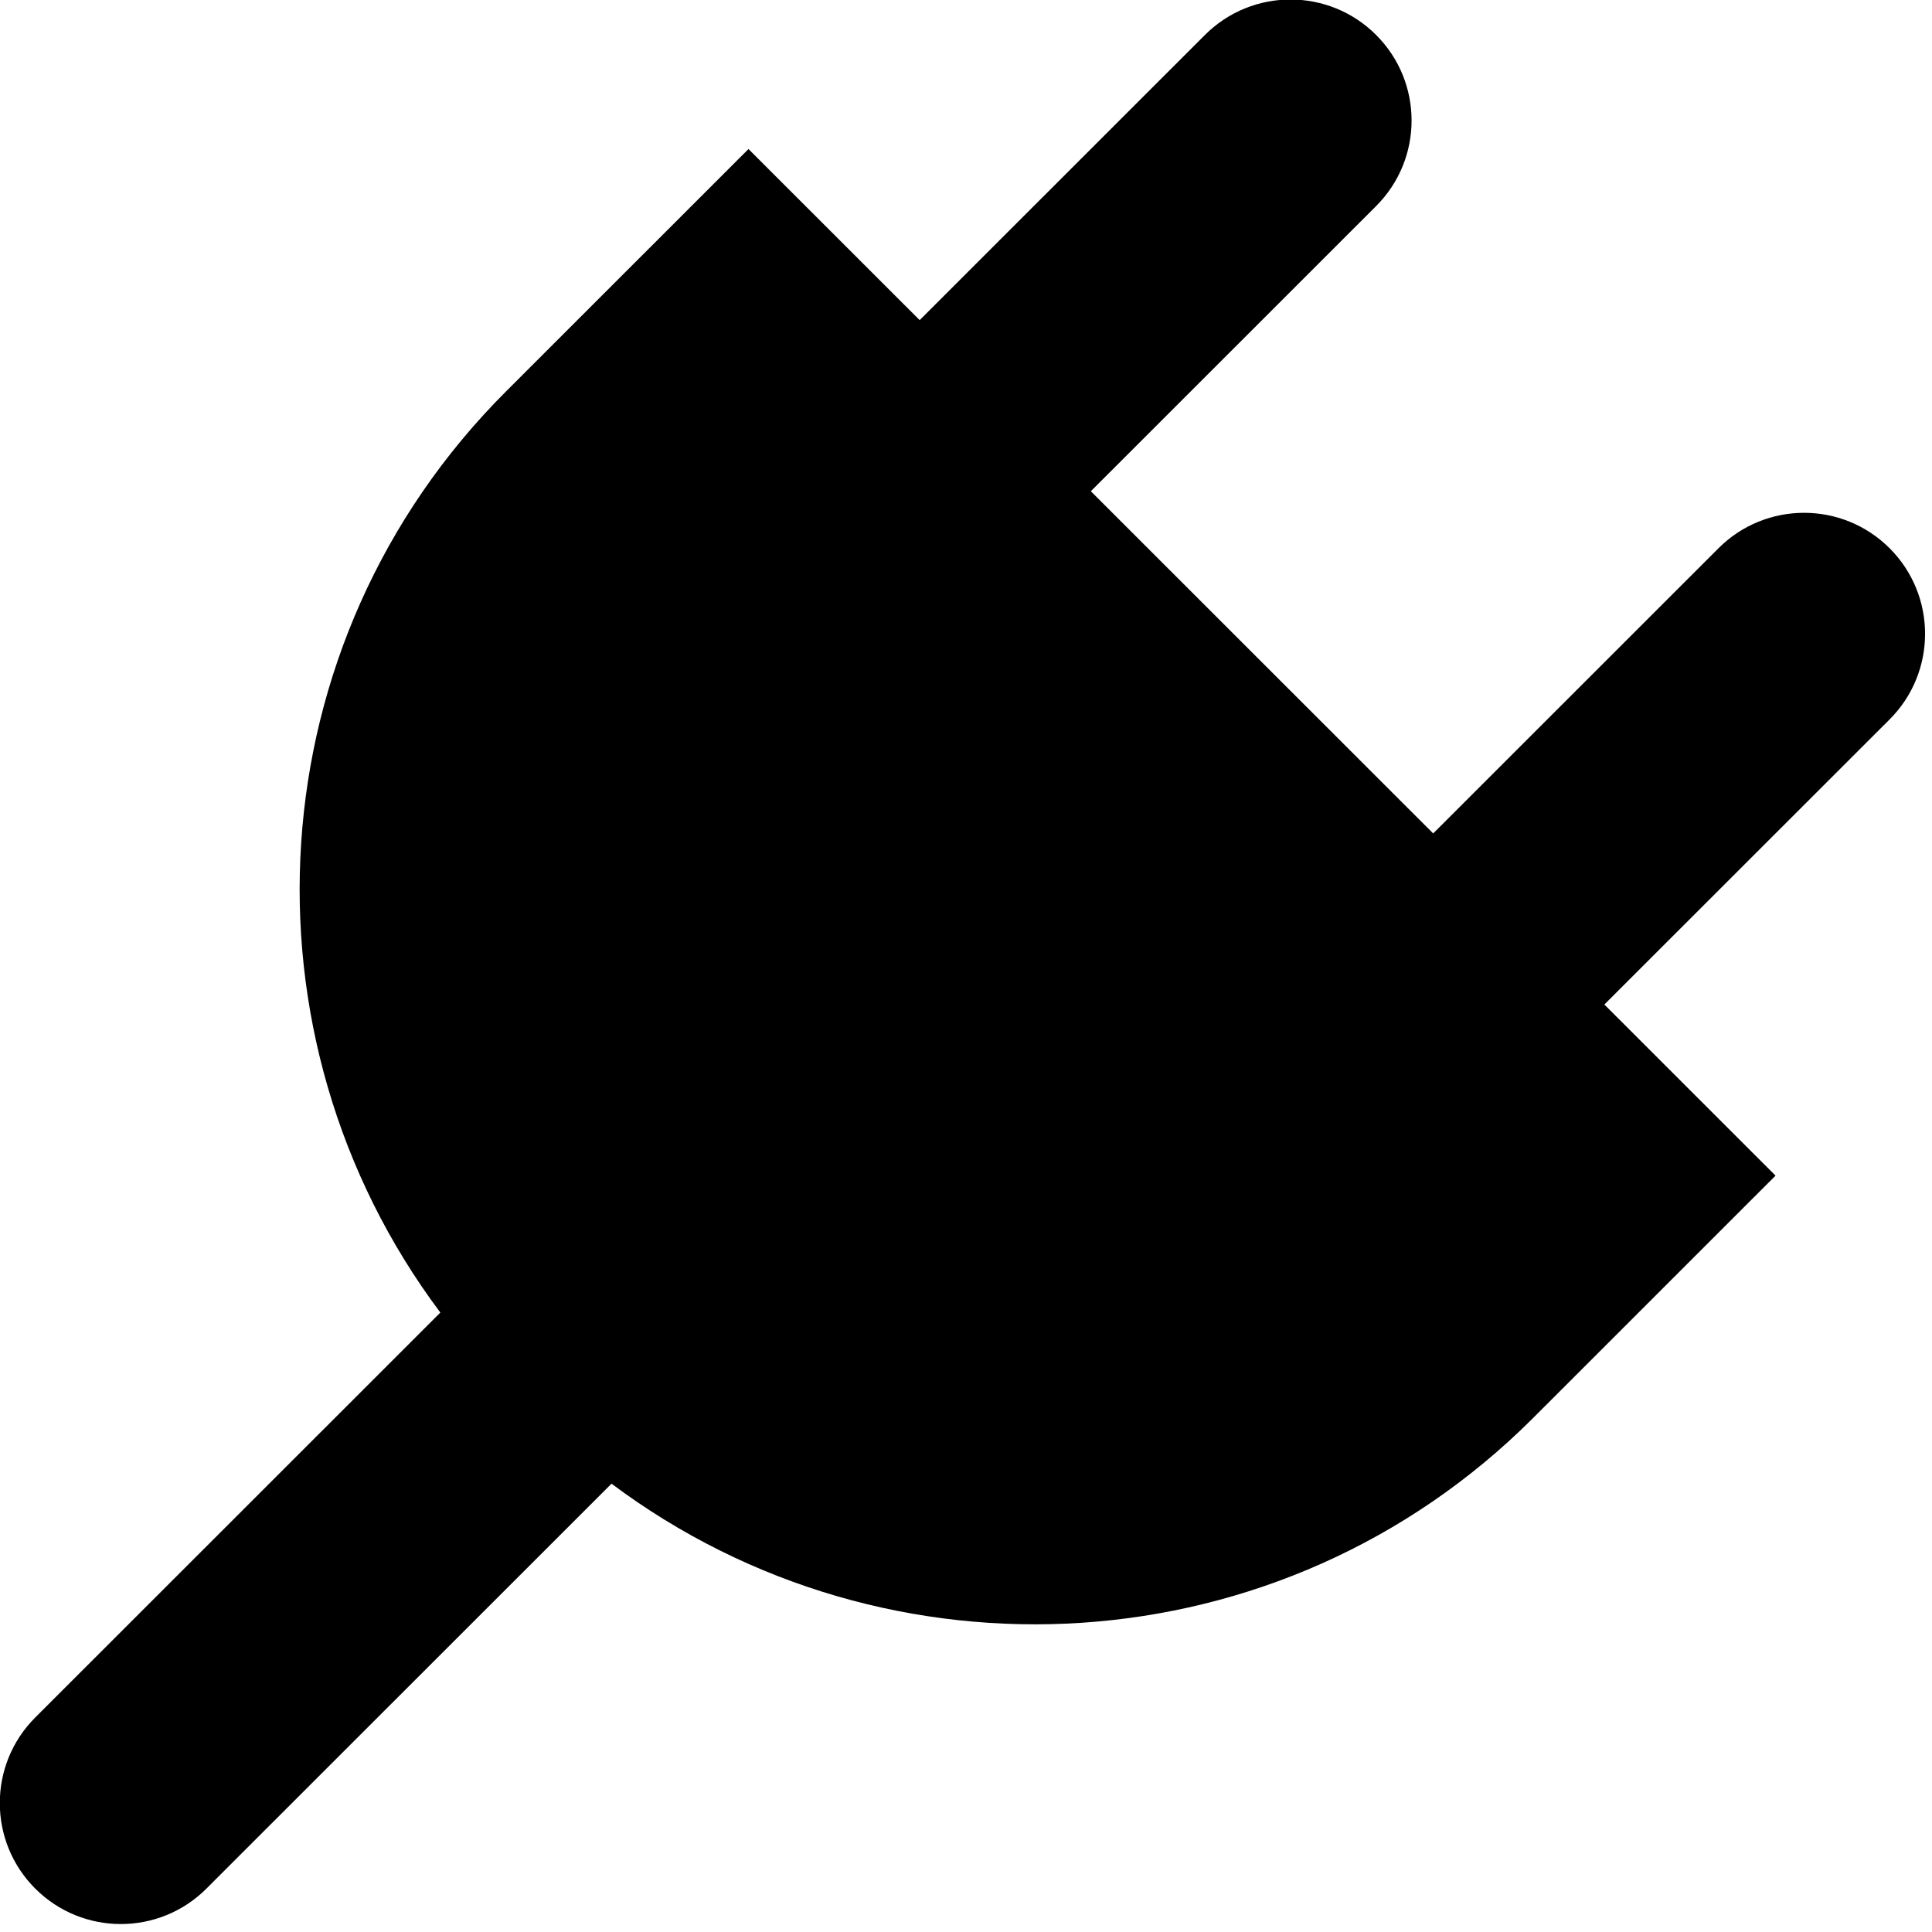
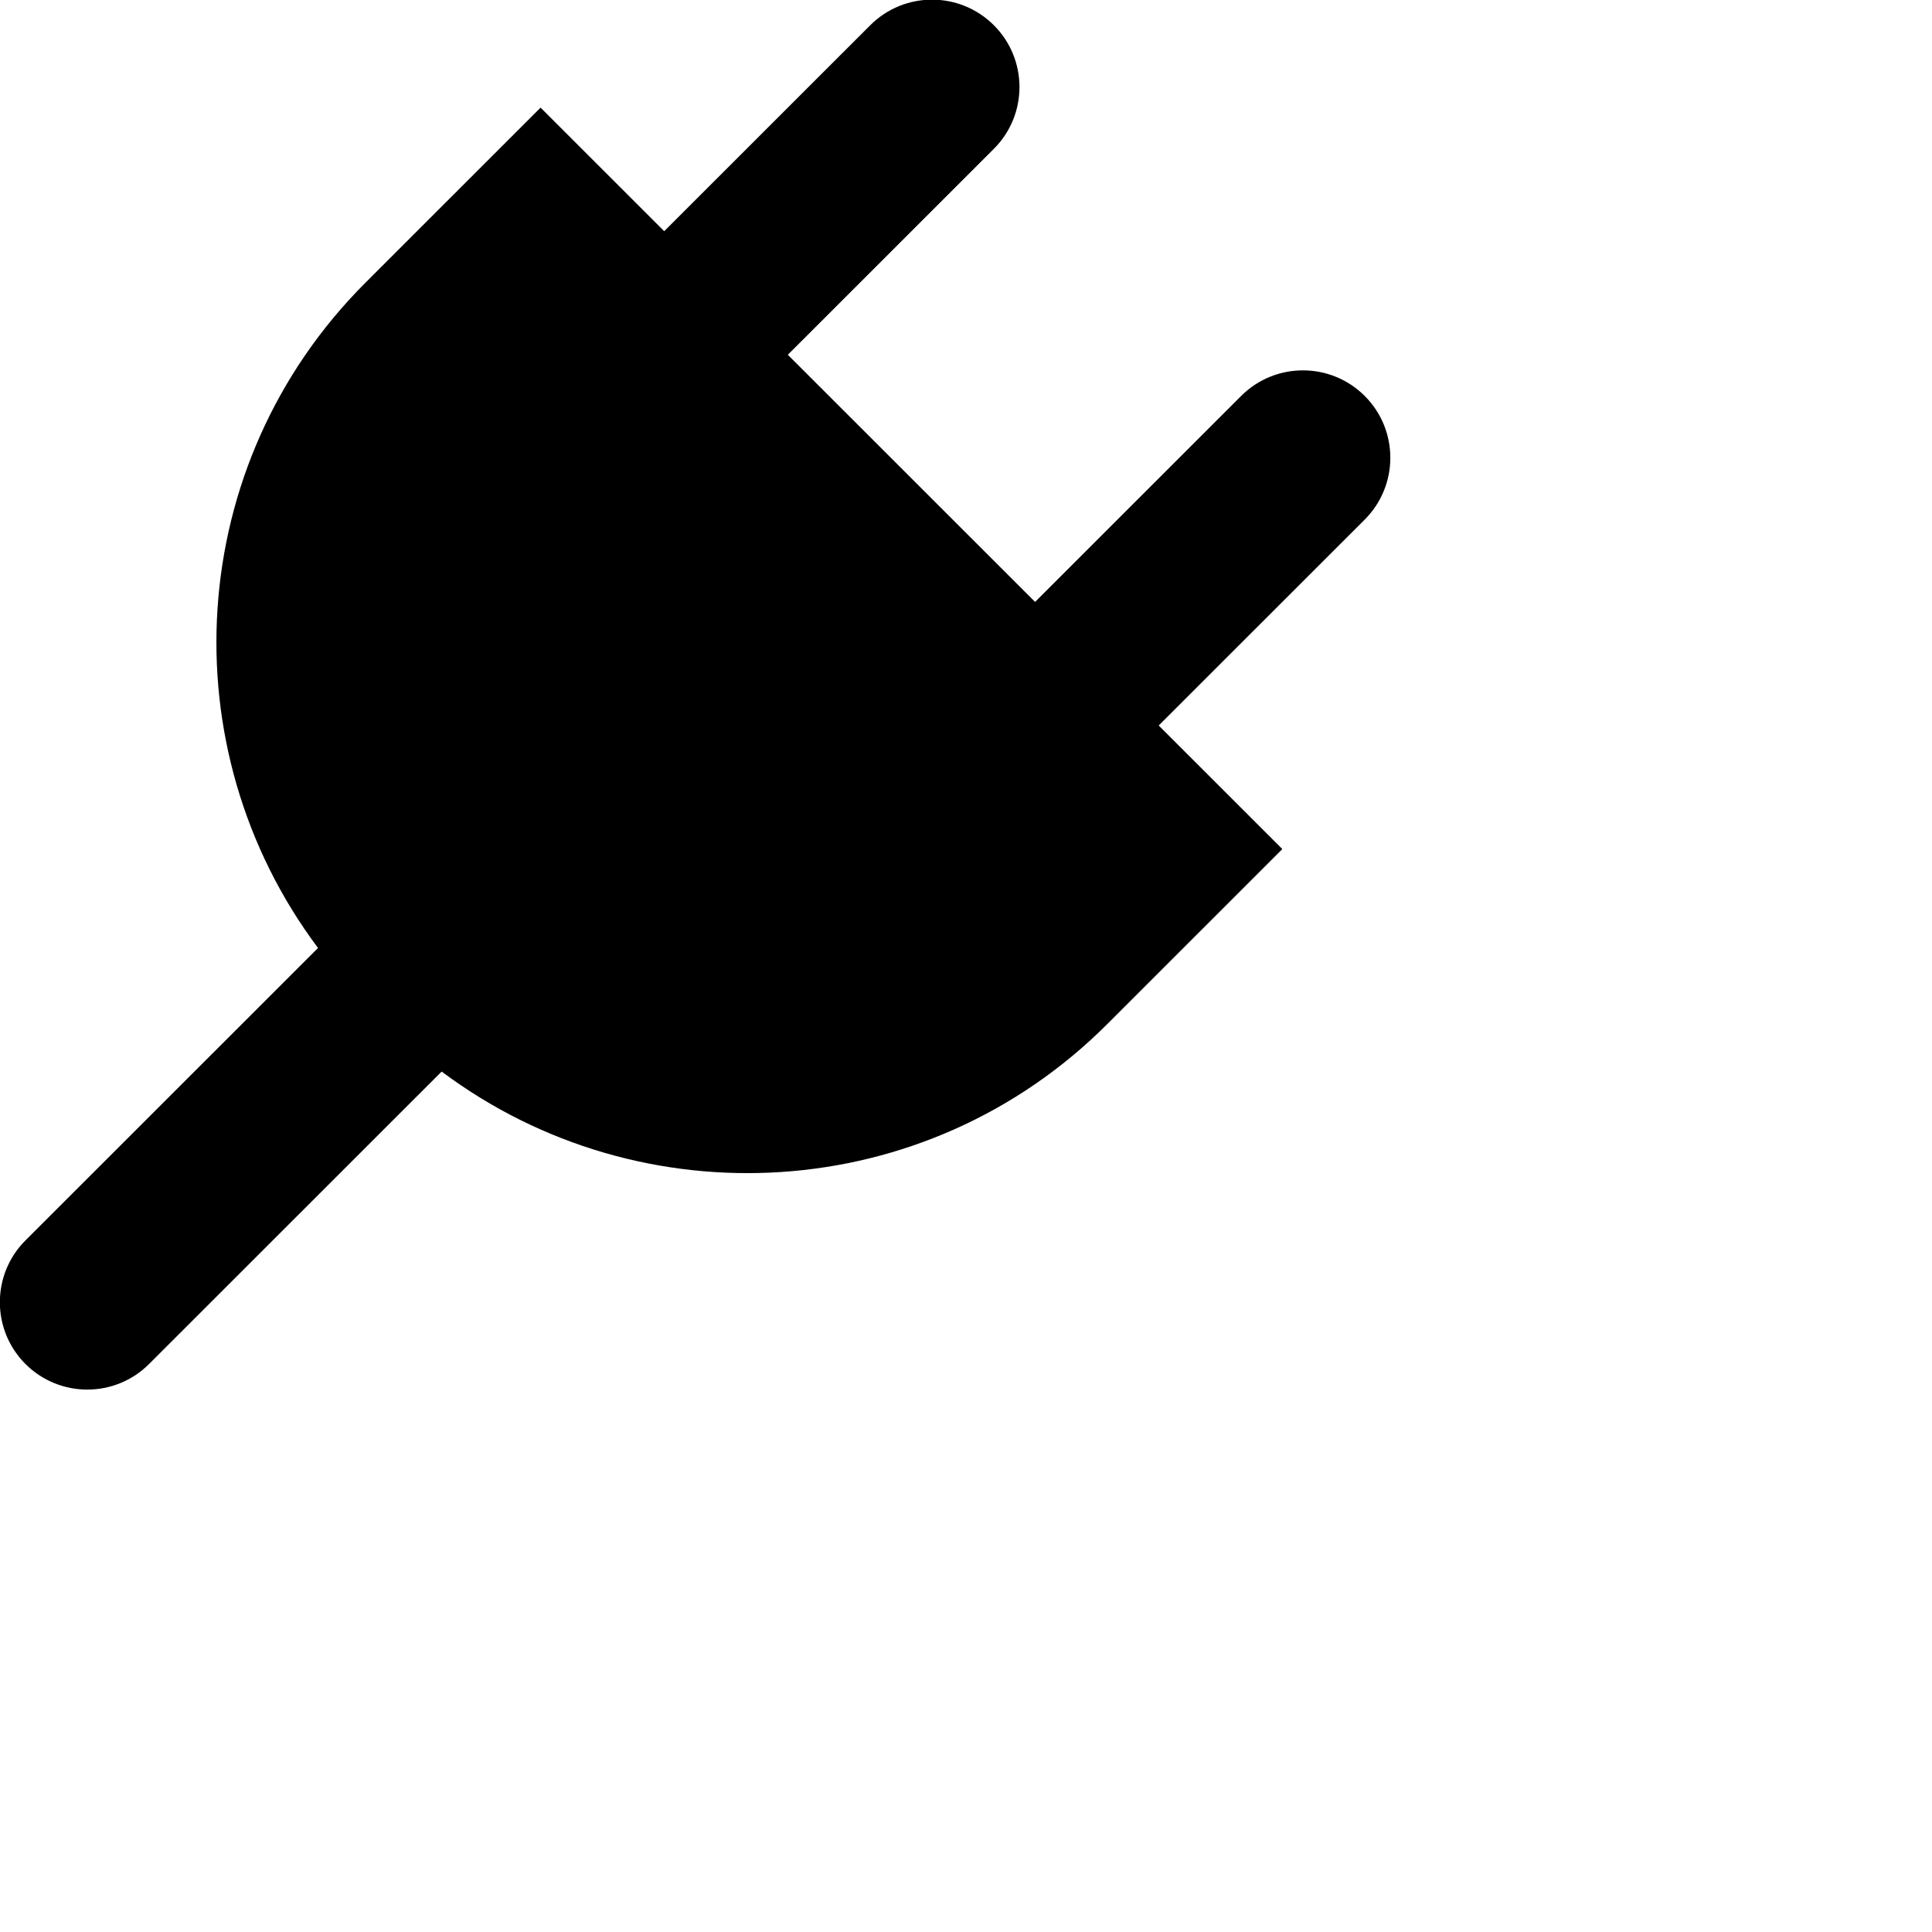
- <svg xmlns="http://www.w3.org/2000/svg" width="65" height="65">
+ <svg xmlns="http://www.w3.org/2000/svg" width="90" height="90">
  <path d="M51.577 47.71c-8.459 8.455-21.699 9.174-31.003 2.207L6.945 63.54a4.073 4.073 0 0 1-5.759 0 4.07 4.07 0 0 1 0-5.757L14.815 44.16c-6.97-9.3-6.251-22.535 2.209-30.991l8.158-8.155 5.759 5.756 9.598-9.594a4.073 4.073 0 0 1 5.759 0 4.069 4.069 0 0 1 0 5.757L36.7 16.527 48.218 28.04l9.598-9.594a4.07 4.07 0 1 1 5.759 5.757l-9.598 9.593 5.759 5.757-8.159 8.157z" fill-rule="evenodd" />
</svg>
